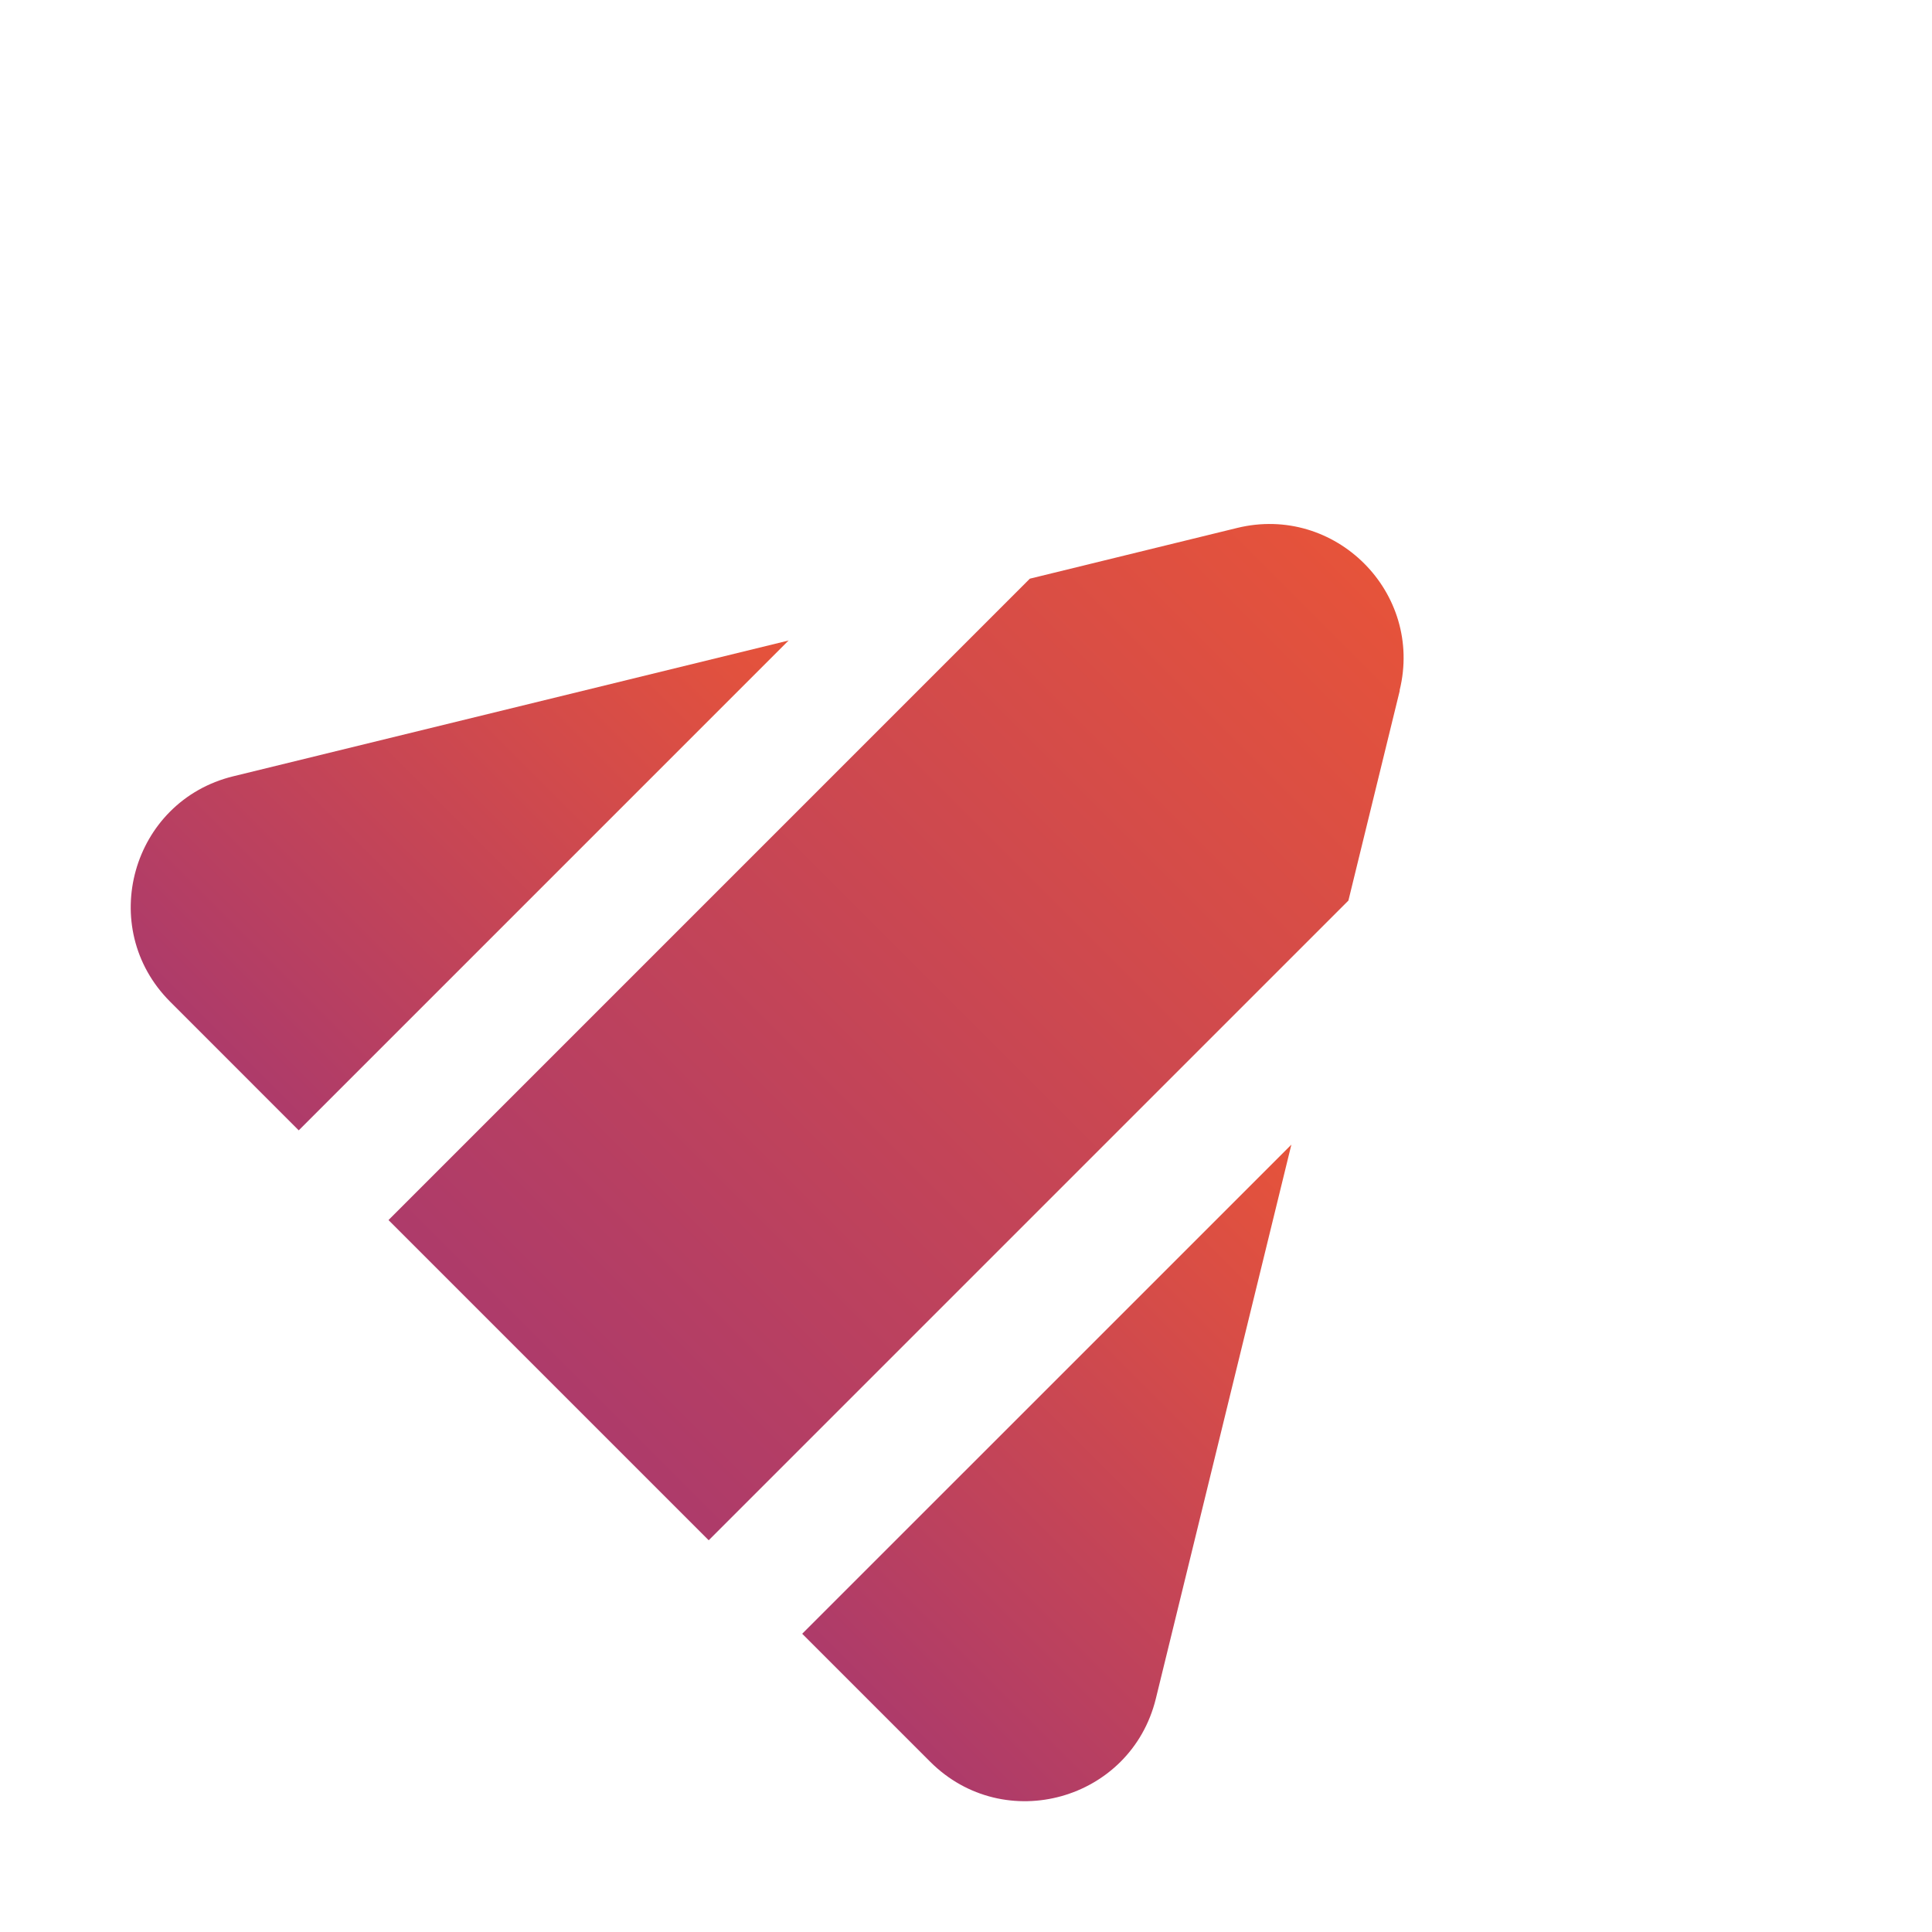
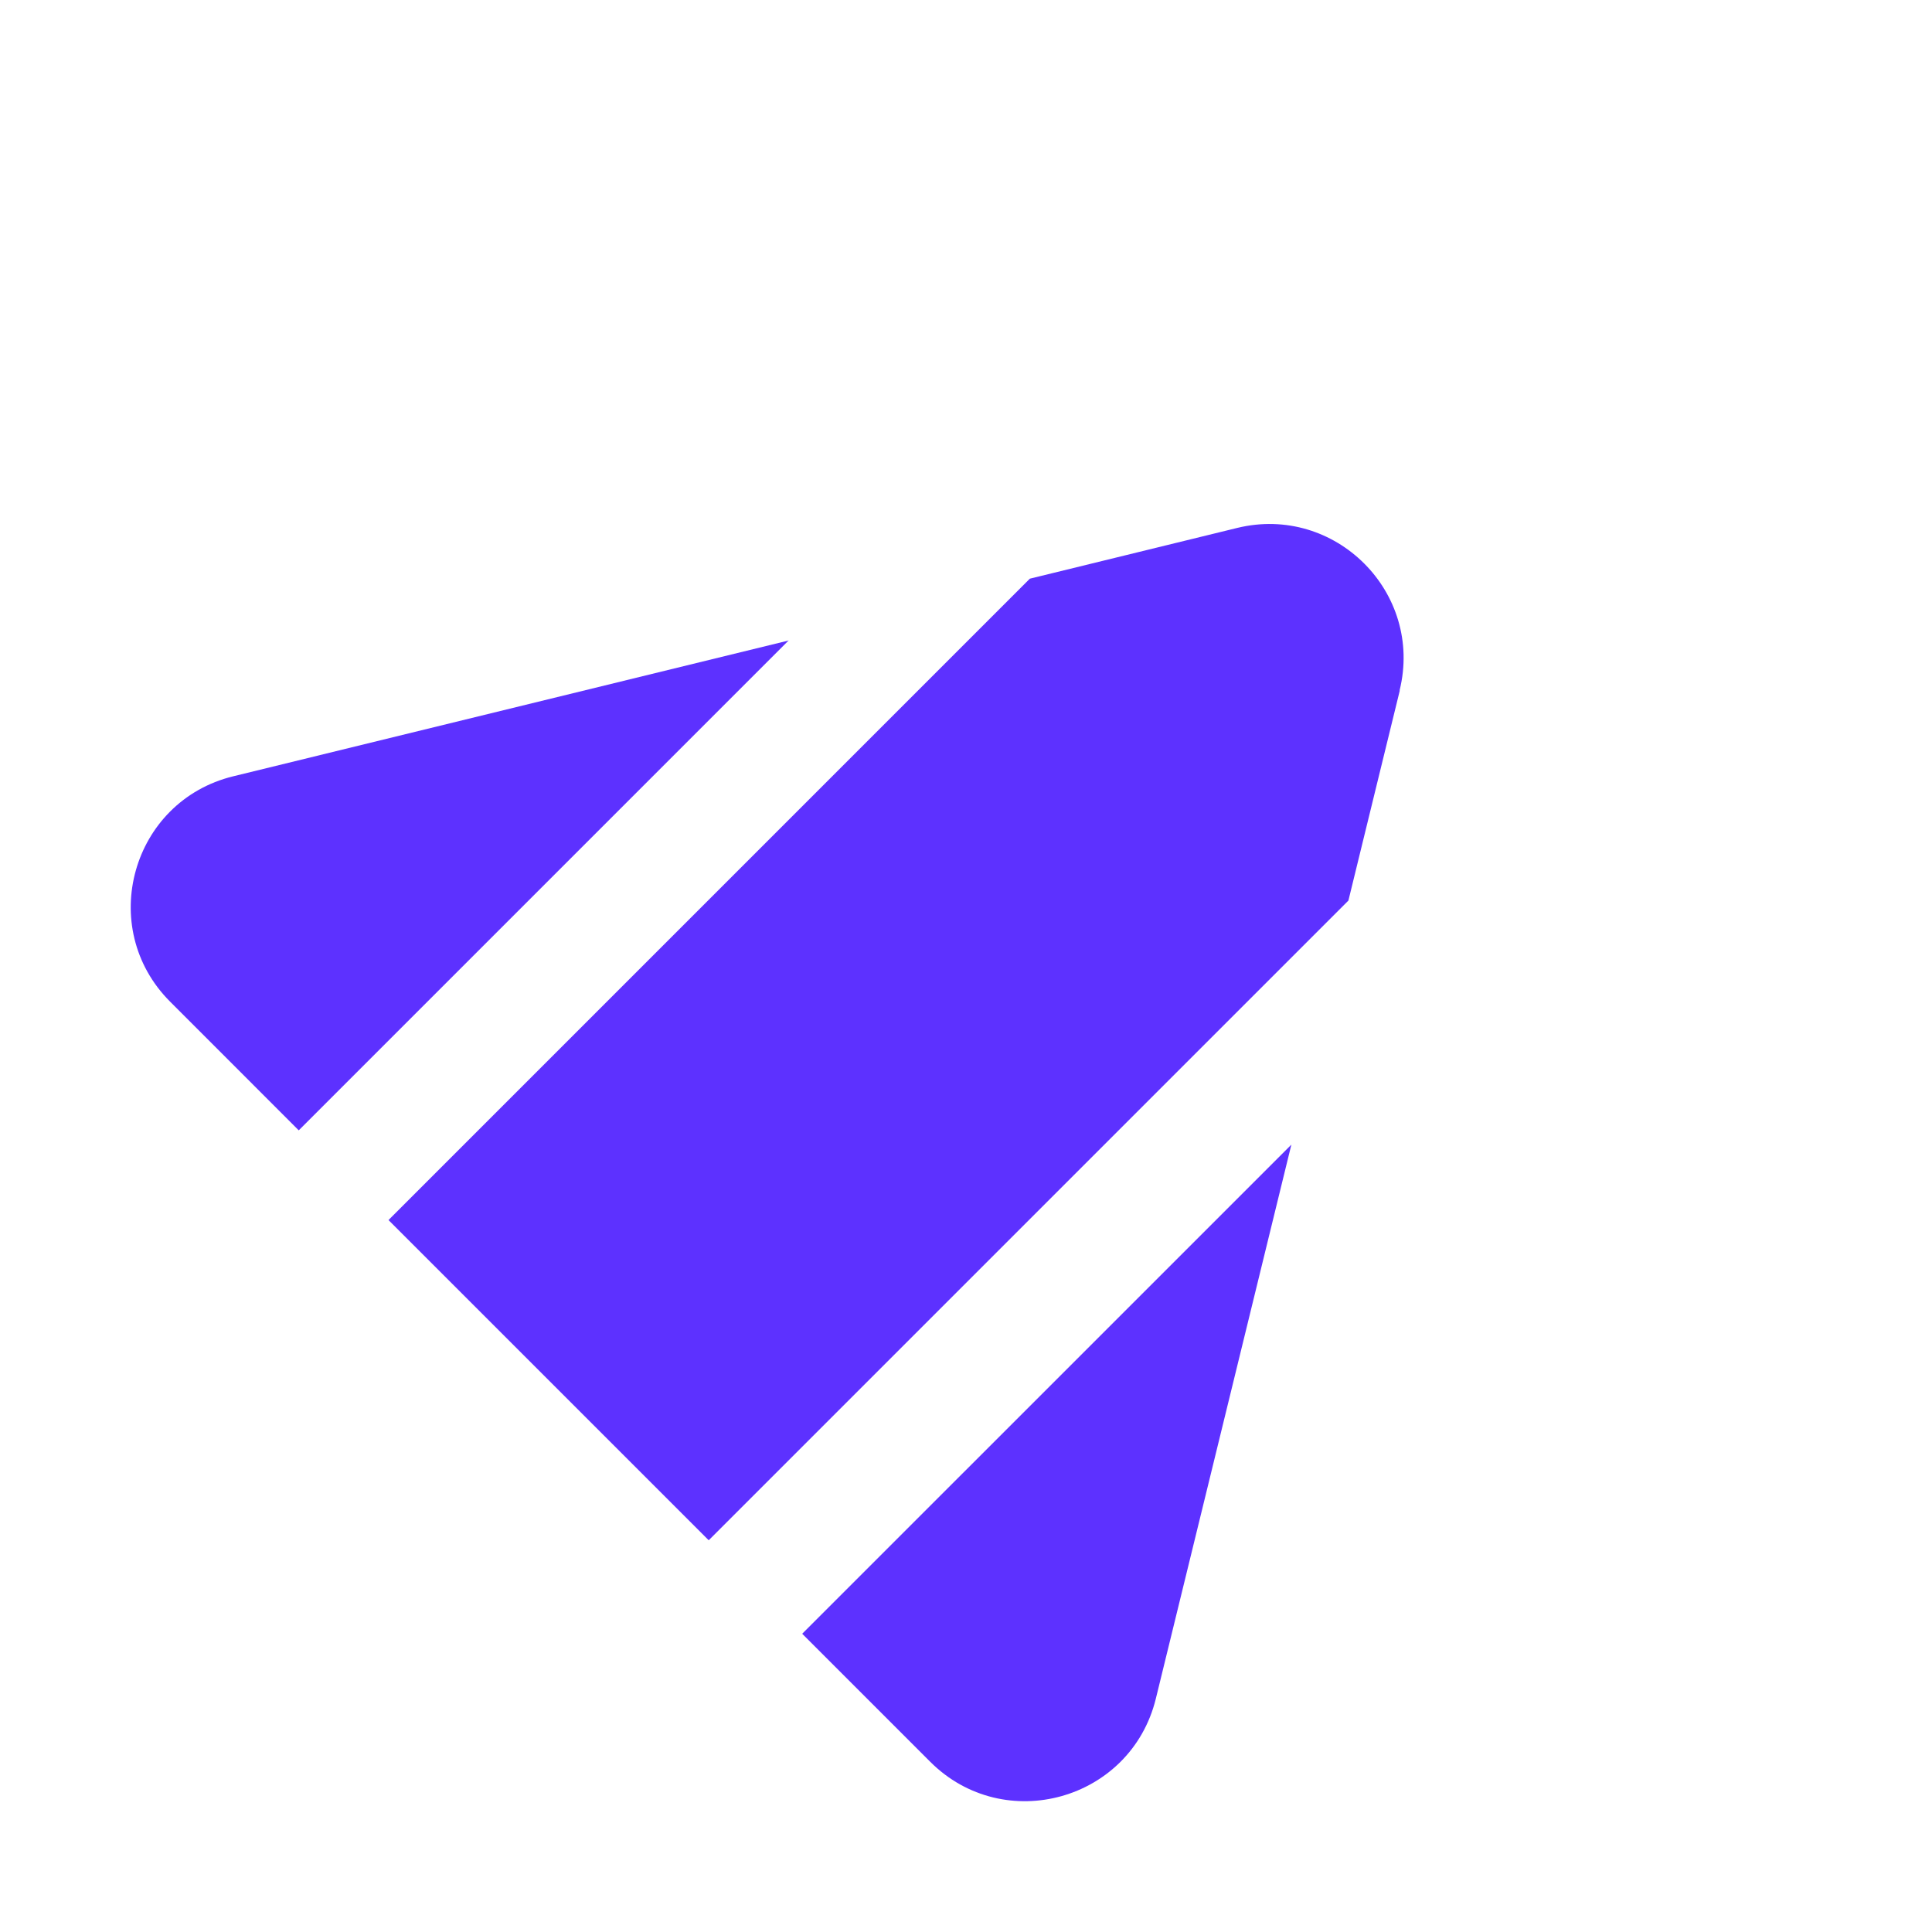
<svg xmlns="http://www.w3.org/2000/svg" width="46" height="46" viewBox="0 0 46 46" fill="none">
  <path d="M18.781 15.245L7.113 26.913L4.052 23.851C2.288 22.088 3.131 19.073 5.558 18.482L18.785 15.248L18.781 15.245Z" fill="url(#paint0_linear_76_107)" />
  <path d="M33.328 16.442L32.105 21.442L16.874 36.673L9.25 29.049L24.52 13.778L29.456 12.57C31.79 12 33.898 14.108 33.324 16.438L33.328 16.442Z" fill="url(#paint1_linear_76_107)" />
  <path d="M30.747 27.253L27.52 40.444C26.925 42.868 23.911 43.71 22.147 41.946L19.1 38.899L30.747 27.253Z" fill="url(#paint2_linear_76_107)" />
  <defs>
    <linearGradient id="paint0_linear_76_107" x1="3.95" y1="24.753" x2="16.12" y2="12.583" gradientUnits="userSpaceOnUse">
-       <stop stop-color="#AB3A6C" />
-       <stop offset="1" stop-color="#E6533A" />
+       <stop stop-color="#5D31FF" />
+       <stop offset="1" stop-color="#5D31FF" />
    </linearGradient>
    <linearGradient id="paint1_linear_76_107" x1="12.226" y1="33.697" x2="32.493" y2="13.43" gradientUnits="userSpaceOnUse">
-       <stop stop-color="#AB3A6C" />
-       <stop offset="1" stop-color="#E6533A" />
+       <stop stop-color="#5D31FF" />
+       <stop offset="1" stop-color="#5D31FF" />
    </linearGradient>
    <linearGradient id="paint2_linear_76_107" x1="21.256" y1="42.058" x2="33.404" y2="29.91" gradientUnits="userSpaceOnUse">
-       <stop stop-color="#AB3A6C" />
-       <stop offset="1" stop-color="#E6533A" />
+       <stop stop-color="#5D31FF" />
+       <stop offset="1" stop-color="#5D31FF" />
    </linearGradient>
  </defs>
</svg>
